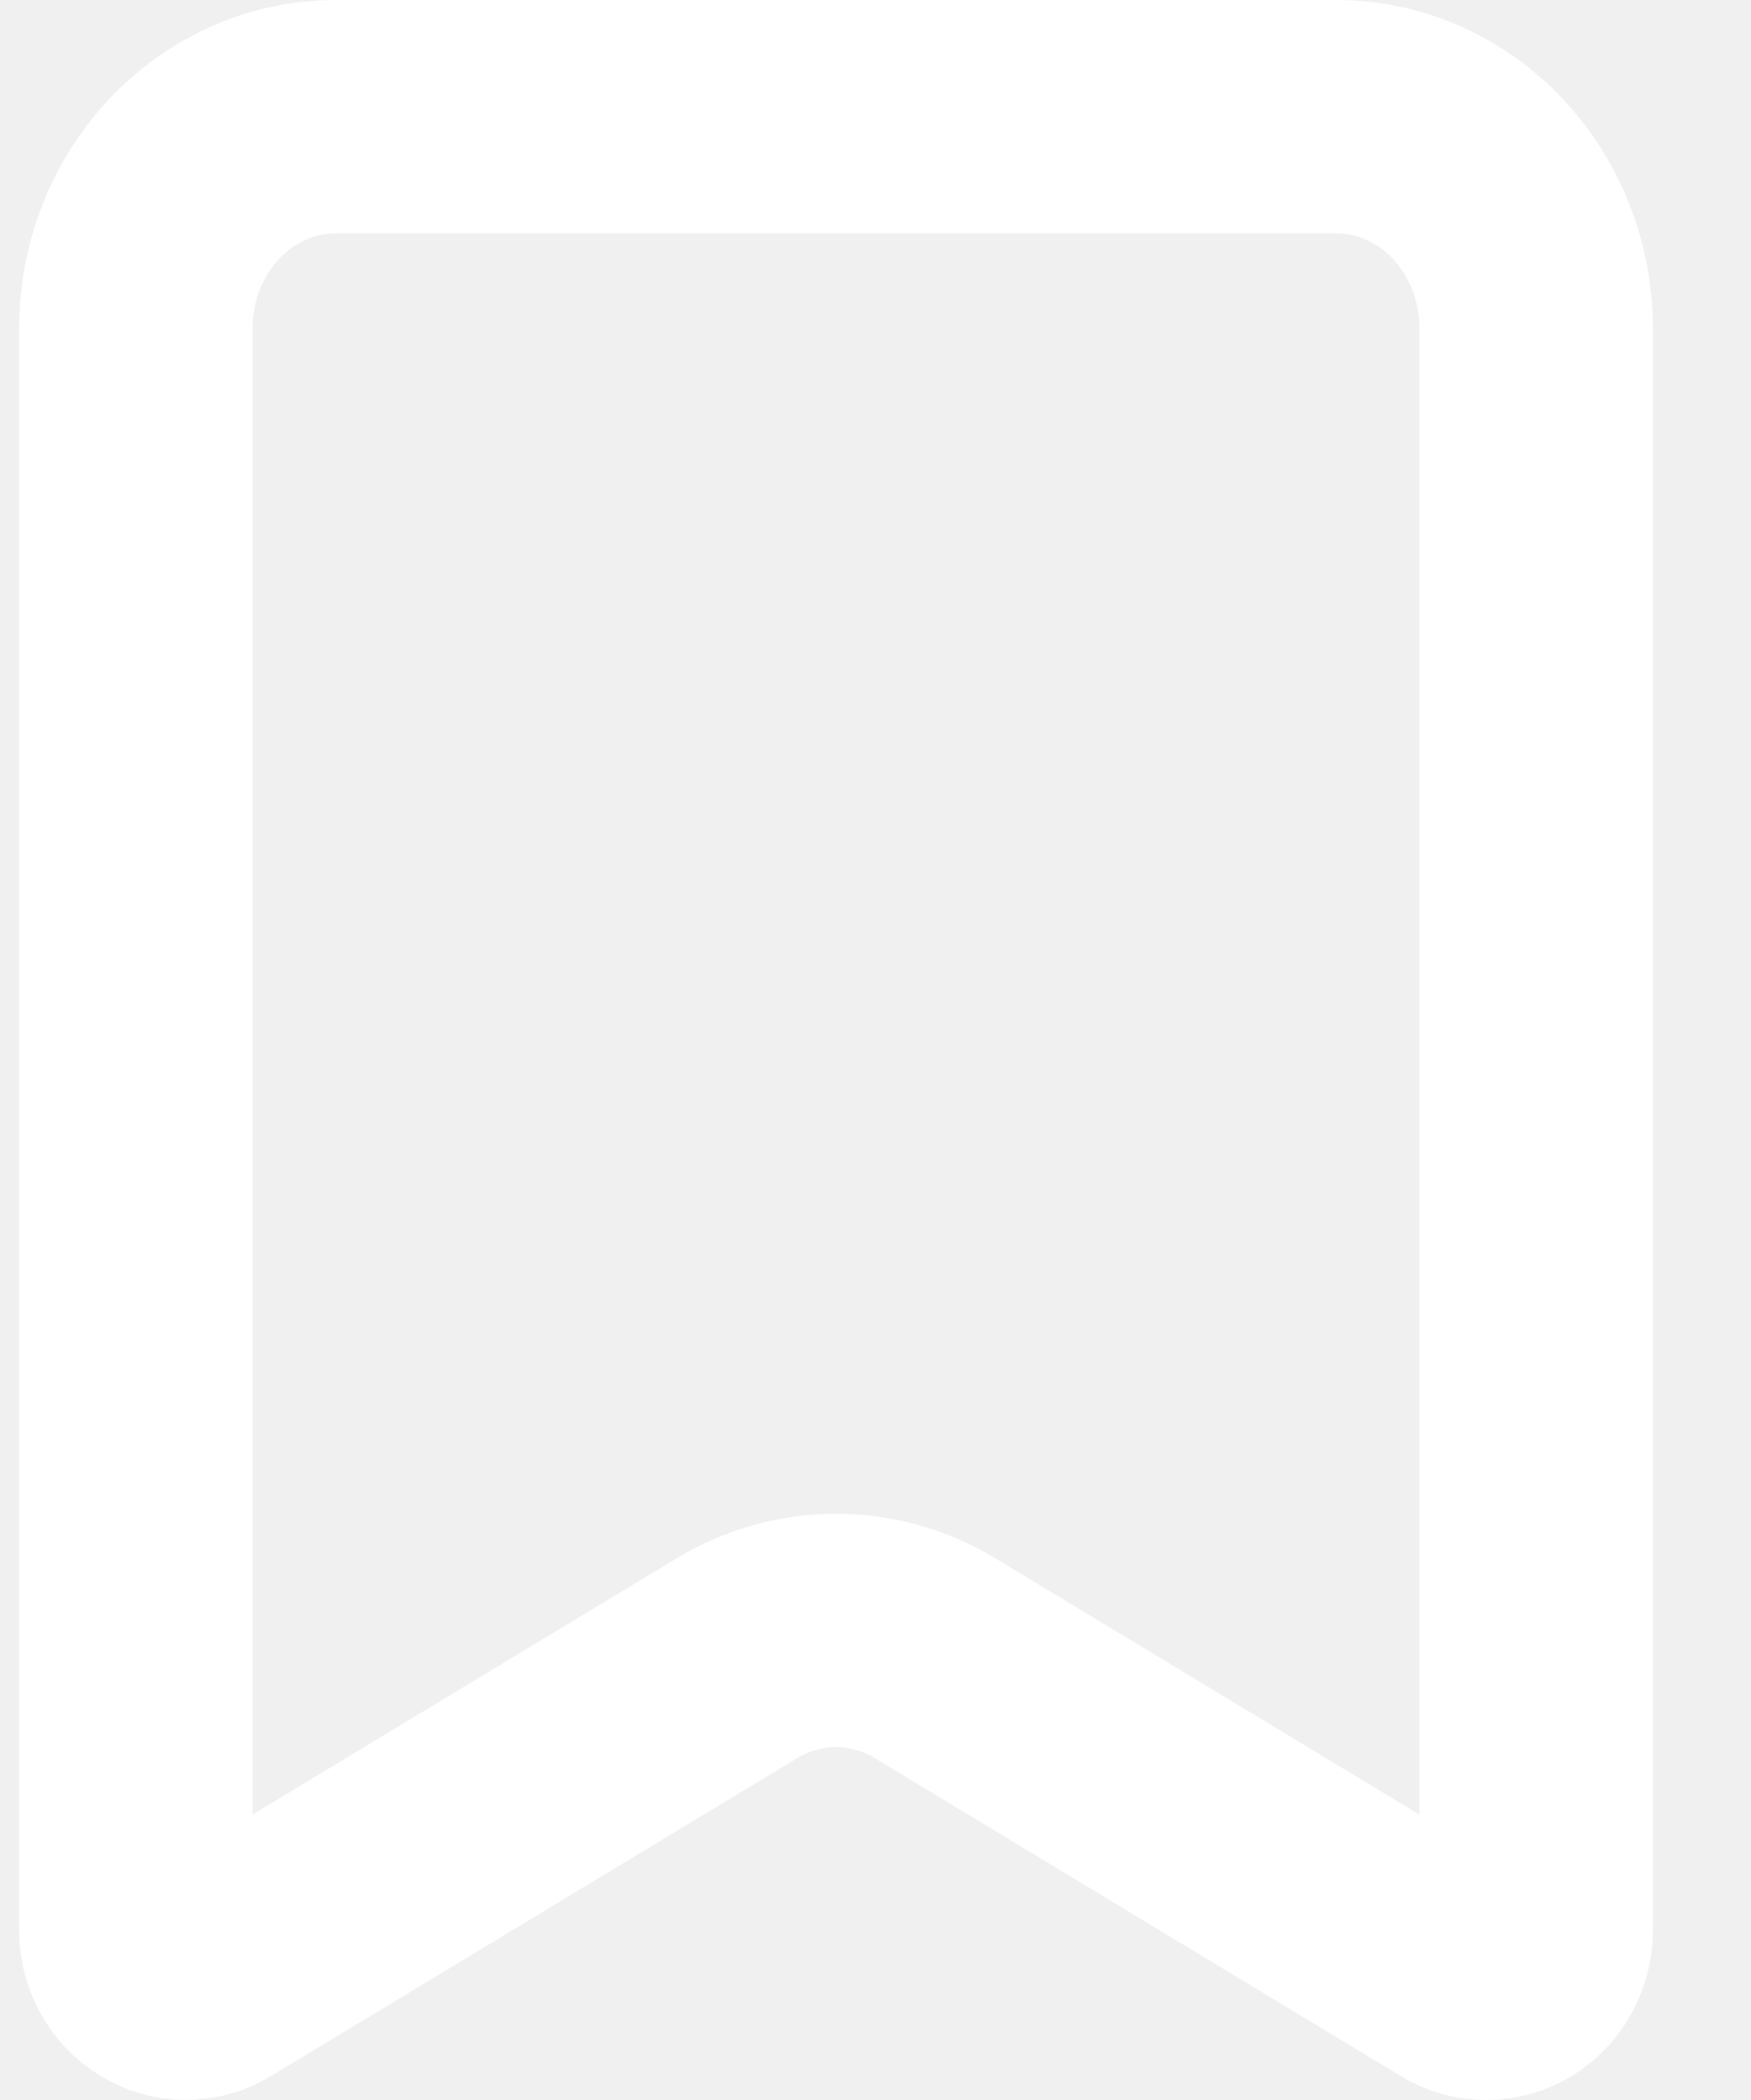
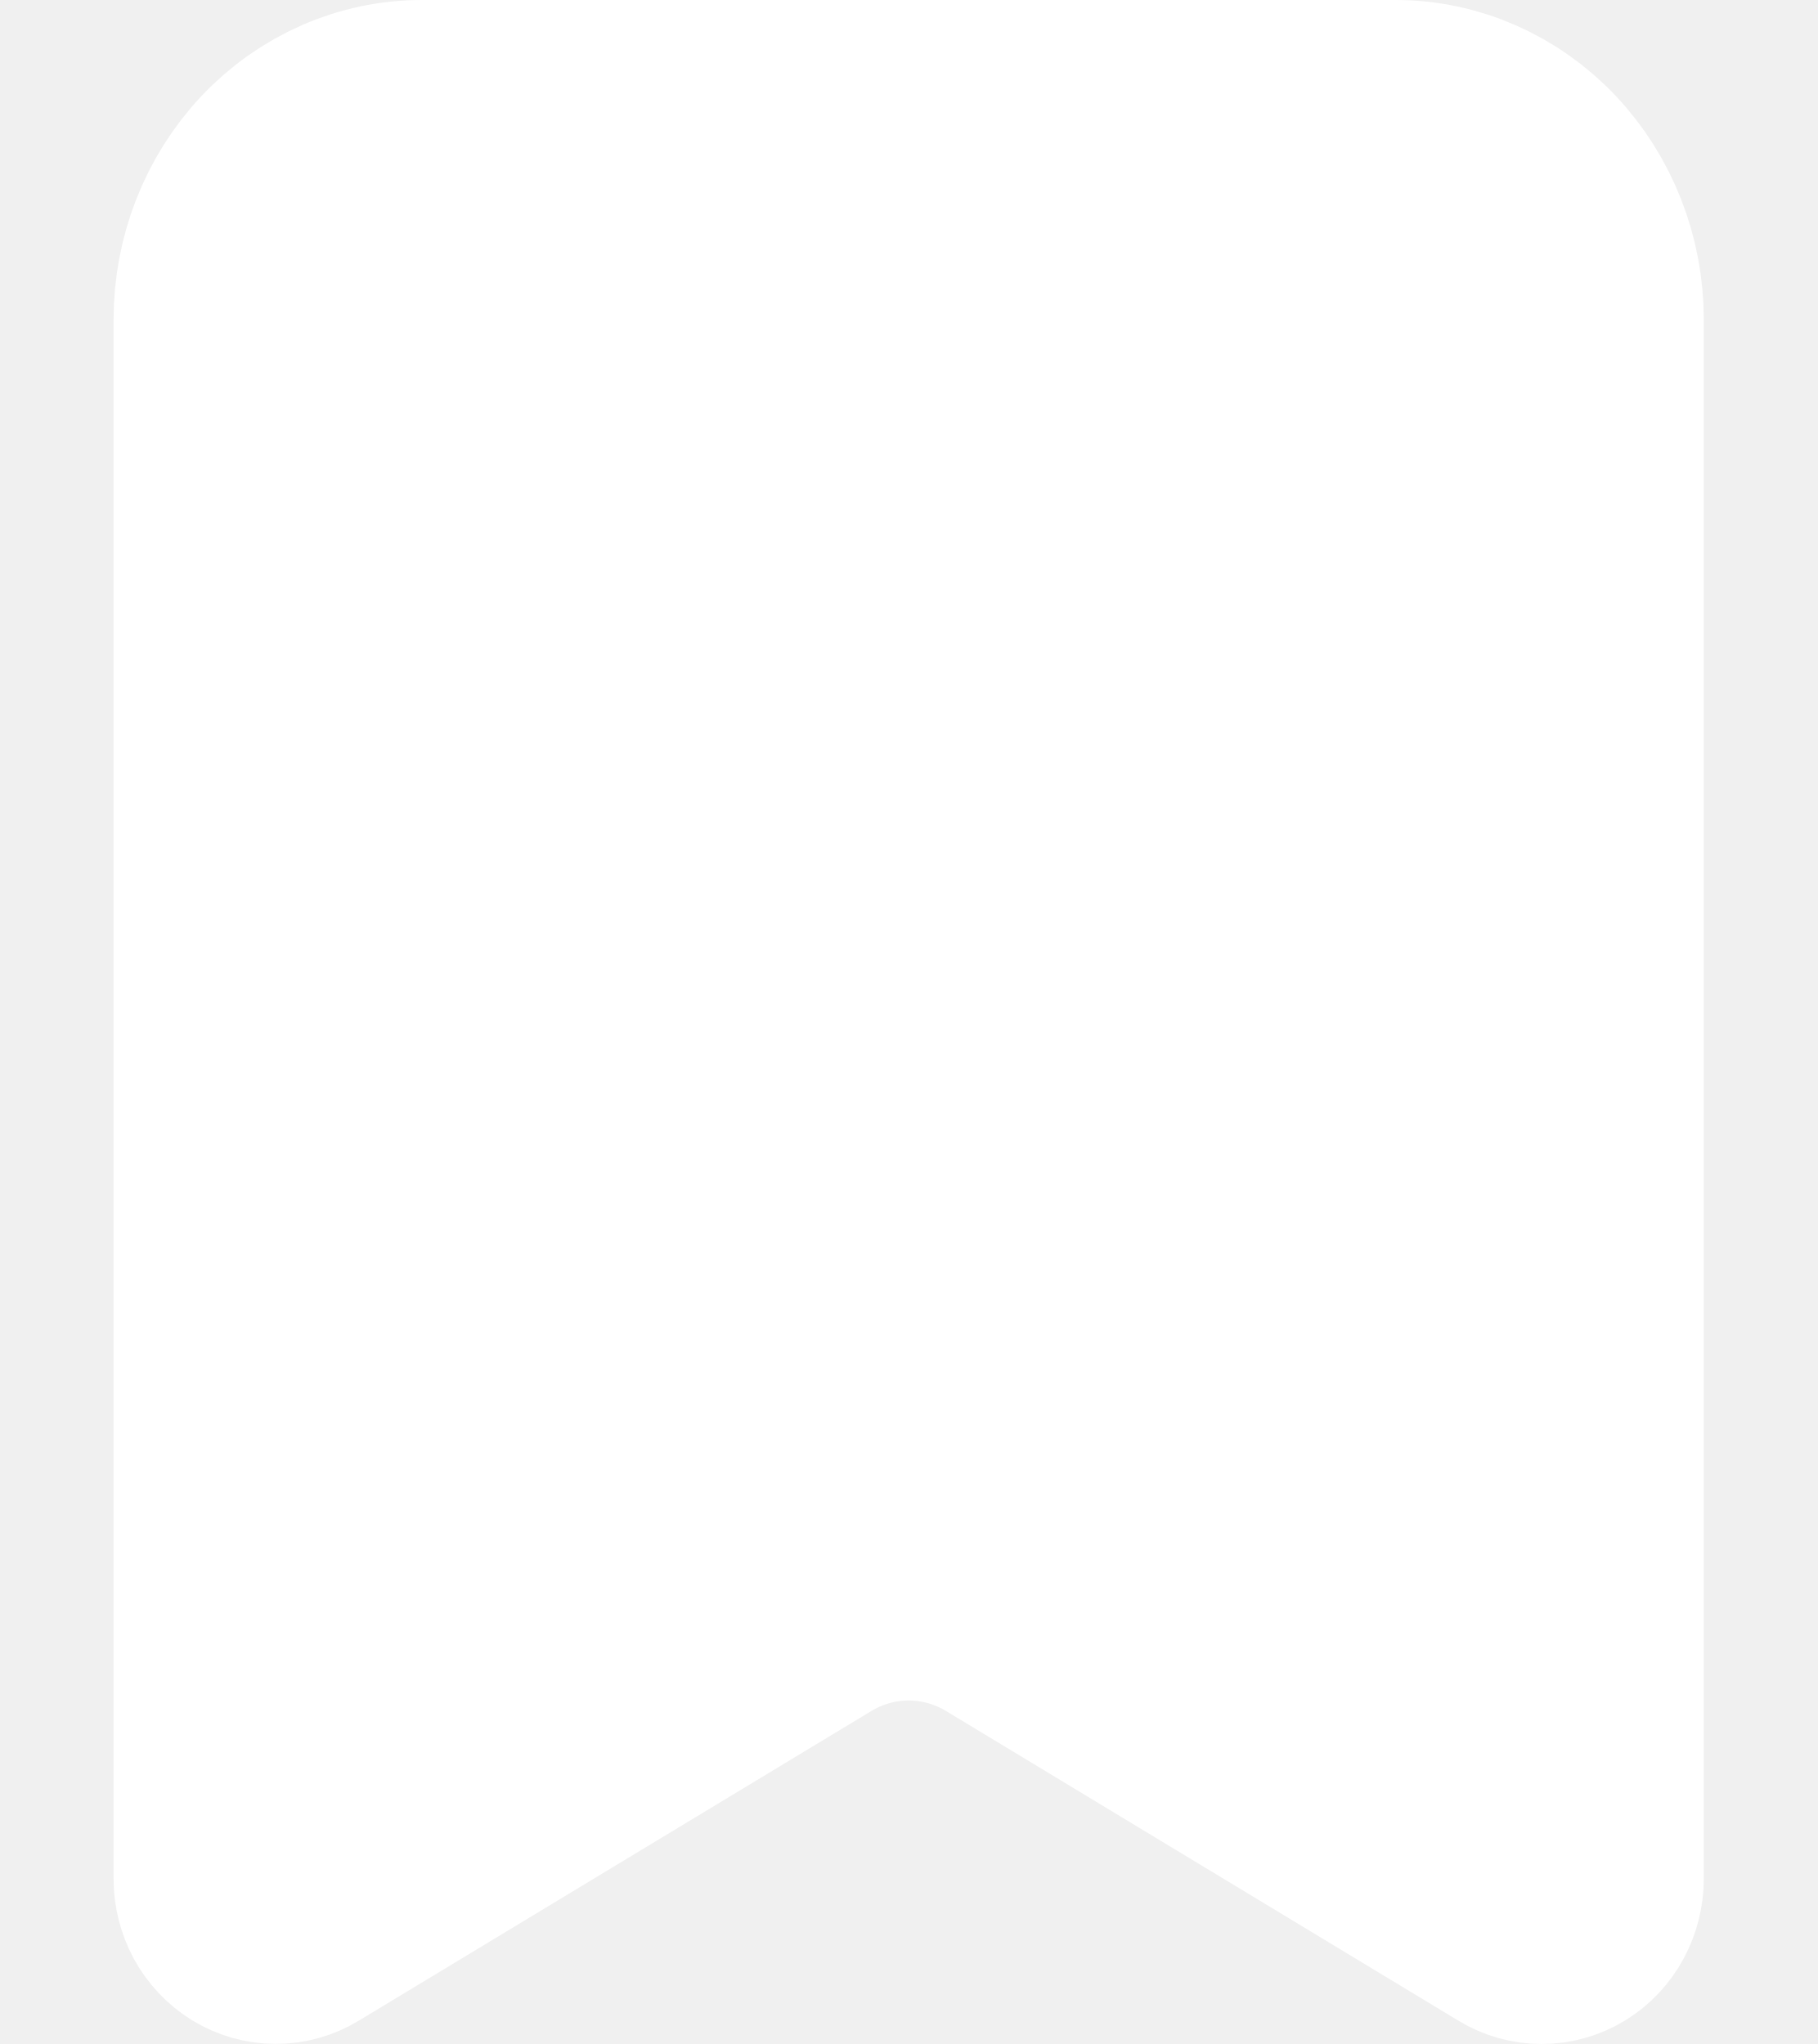
- <svg xmlns="http://www.w3.org/2000/svg" width="15" height="18" viewBox="0 0 15 18" fill="none">
-   <path id="Vector" d="M11.45 1H2.878C2.424 1 1.988 1.191 1.666 1.531C1.345 1.872 1.164 2.333 1.164 2.814V16.546C1.164 16.625 1.184 16.703 1.221 16.772C1.259 16.841 1.313 16.898 1.378 16.938C1.442 16.978 1.516 16.999 1.591 16.999C1.666 16.999 1.74 16.979 1.805 16.939L6.314 14.214C6.573 14.057 6.866 13.975 7.164 13.975C7.462 13.975 7.755 14.057 8.014 14.214L12.523 16.94C12.588 16.98 12.662 17 12.737 17C12.812 17 12.886 16.979 12.951 16.939C13.016 16.899 13.07 16.841 13.107 16.772C13.145 16.703 13.164 16.625 13.164 16.546V2.814C13.164 2.333 12.983 1.872 12.662 1.531C12.341 1.191 11.904 1 11.45 1Z" stroke="white" stroke-width="2" stroke-linecap="round" stroke-linejoin="round" />
+ <svg xmlns="http://www.w3.org/2000/svg" width="16" height="18" viewBox="0 0 16 18" fill="none">
+   <path d="M12.286 1H3.714C3.26 1 2.824 1.191 2.502 1.531C2.181 1.872 2 2.333 2 2.814V16.546C2 16.625 2.02 16.703 2.057 16.772C2.095 16.841 2.149 16.898 2.213 16.938C2.278 16.978 2.352 16.999 2.427 16.999C2.502 16.999 2.576 16.979 2.641 16.939L7.15 14.214C7.409 14.057 7.702 13.975 8 13.975C8.298 13.975 8.591 14.057 8.85 14.214L13.359 16.94C13.424 16.98 13.498 17 13.573 17C13.648 17 13.722 16.979 13.787 16.939C13.852 16.899 13.906 16.841 13.943 16.772C13.98 16.703 14 16.625 14 16.546V2.814C14 2.333 13.819 1.872 13.498 1.531C13.176 1.191 12.74 1 12.286 1Z" fill="white" stroke="white" stroke-width="2" stroke-linecap="round" stroke-linejoin="round" />
</svg>
